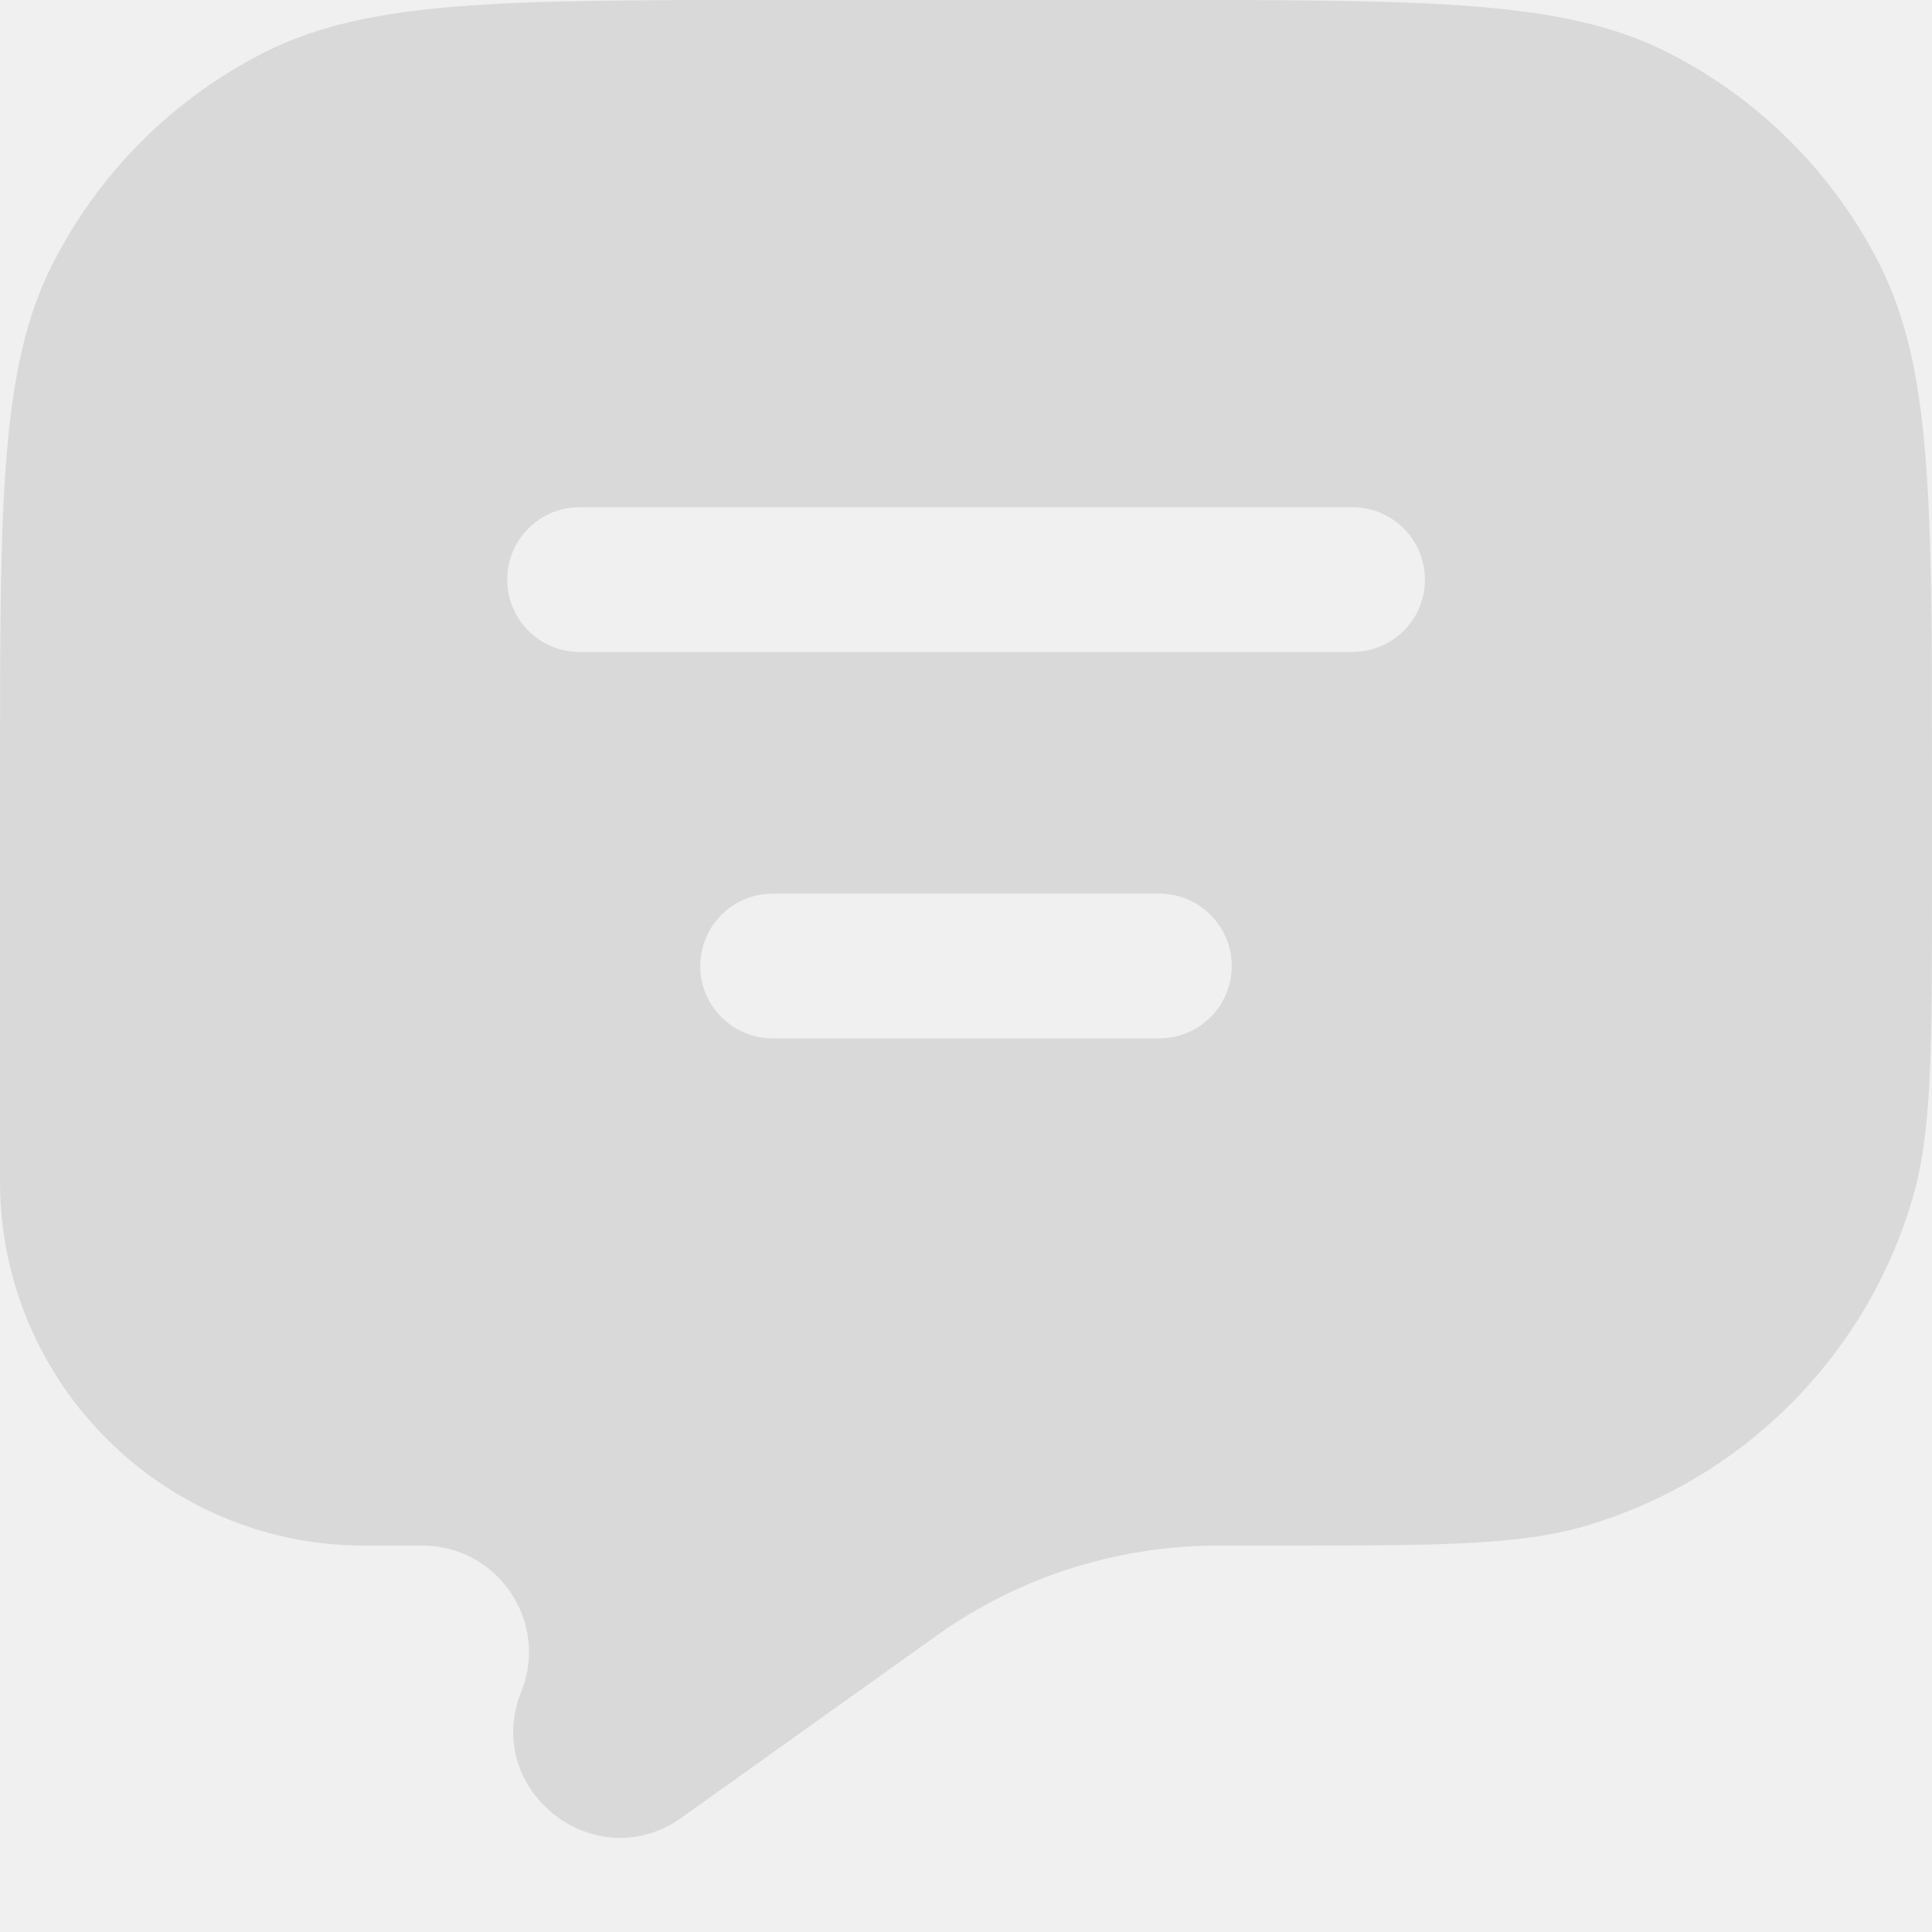
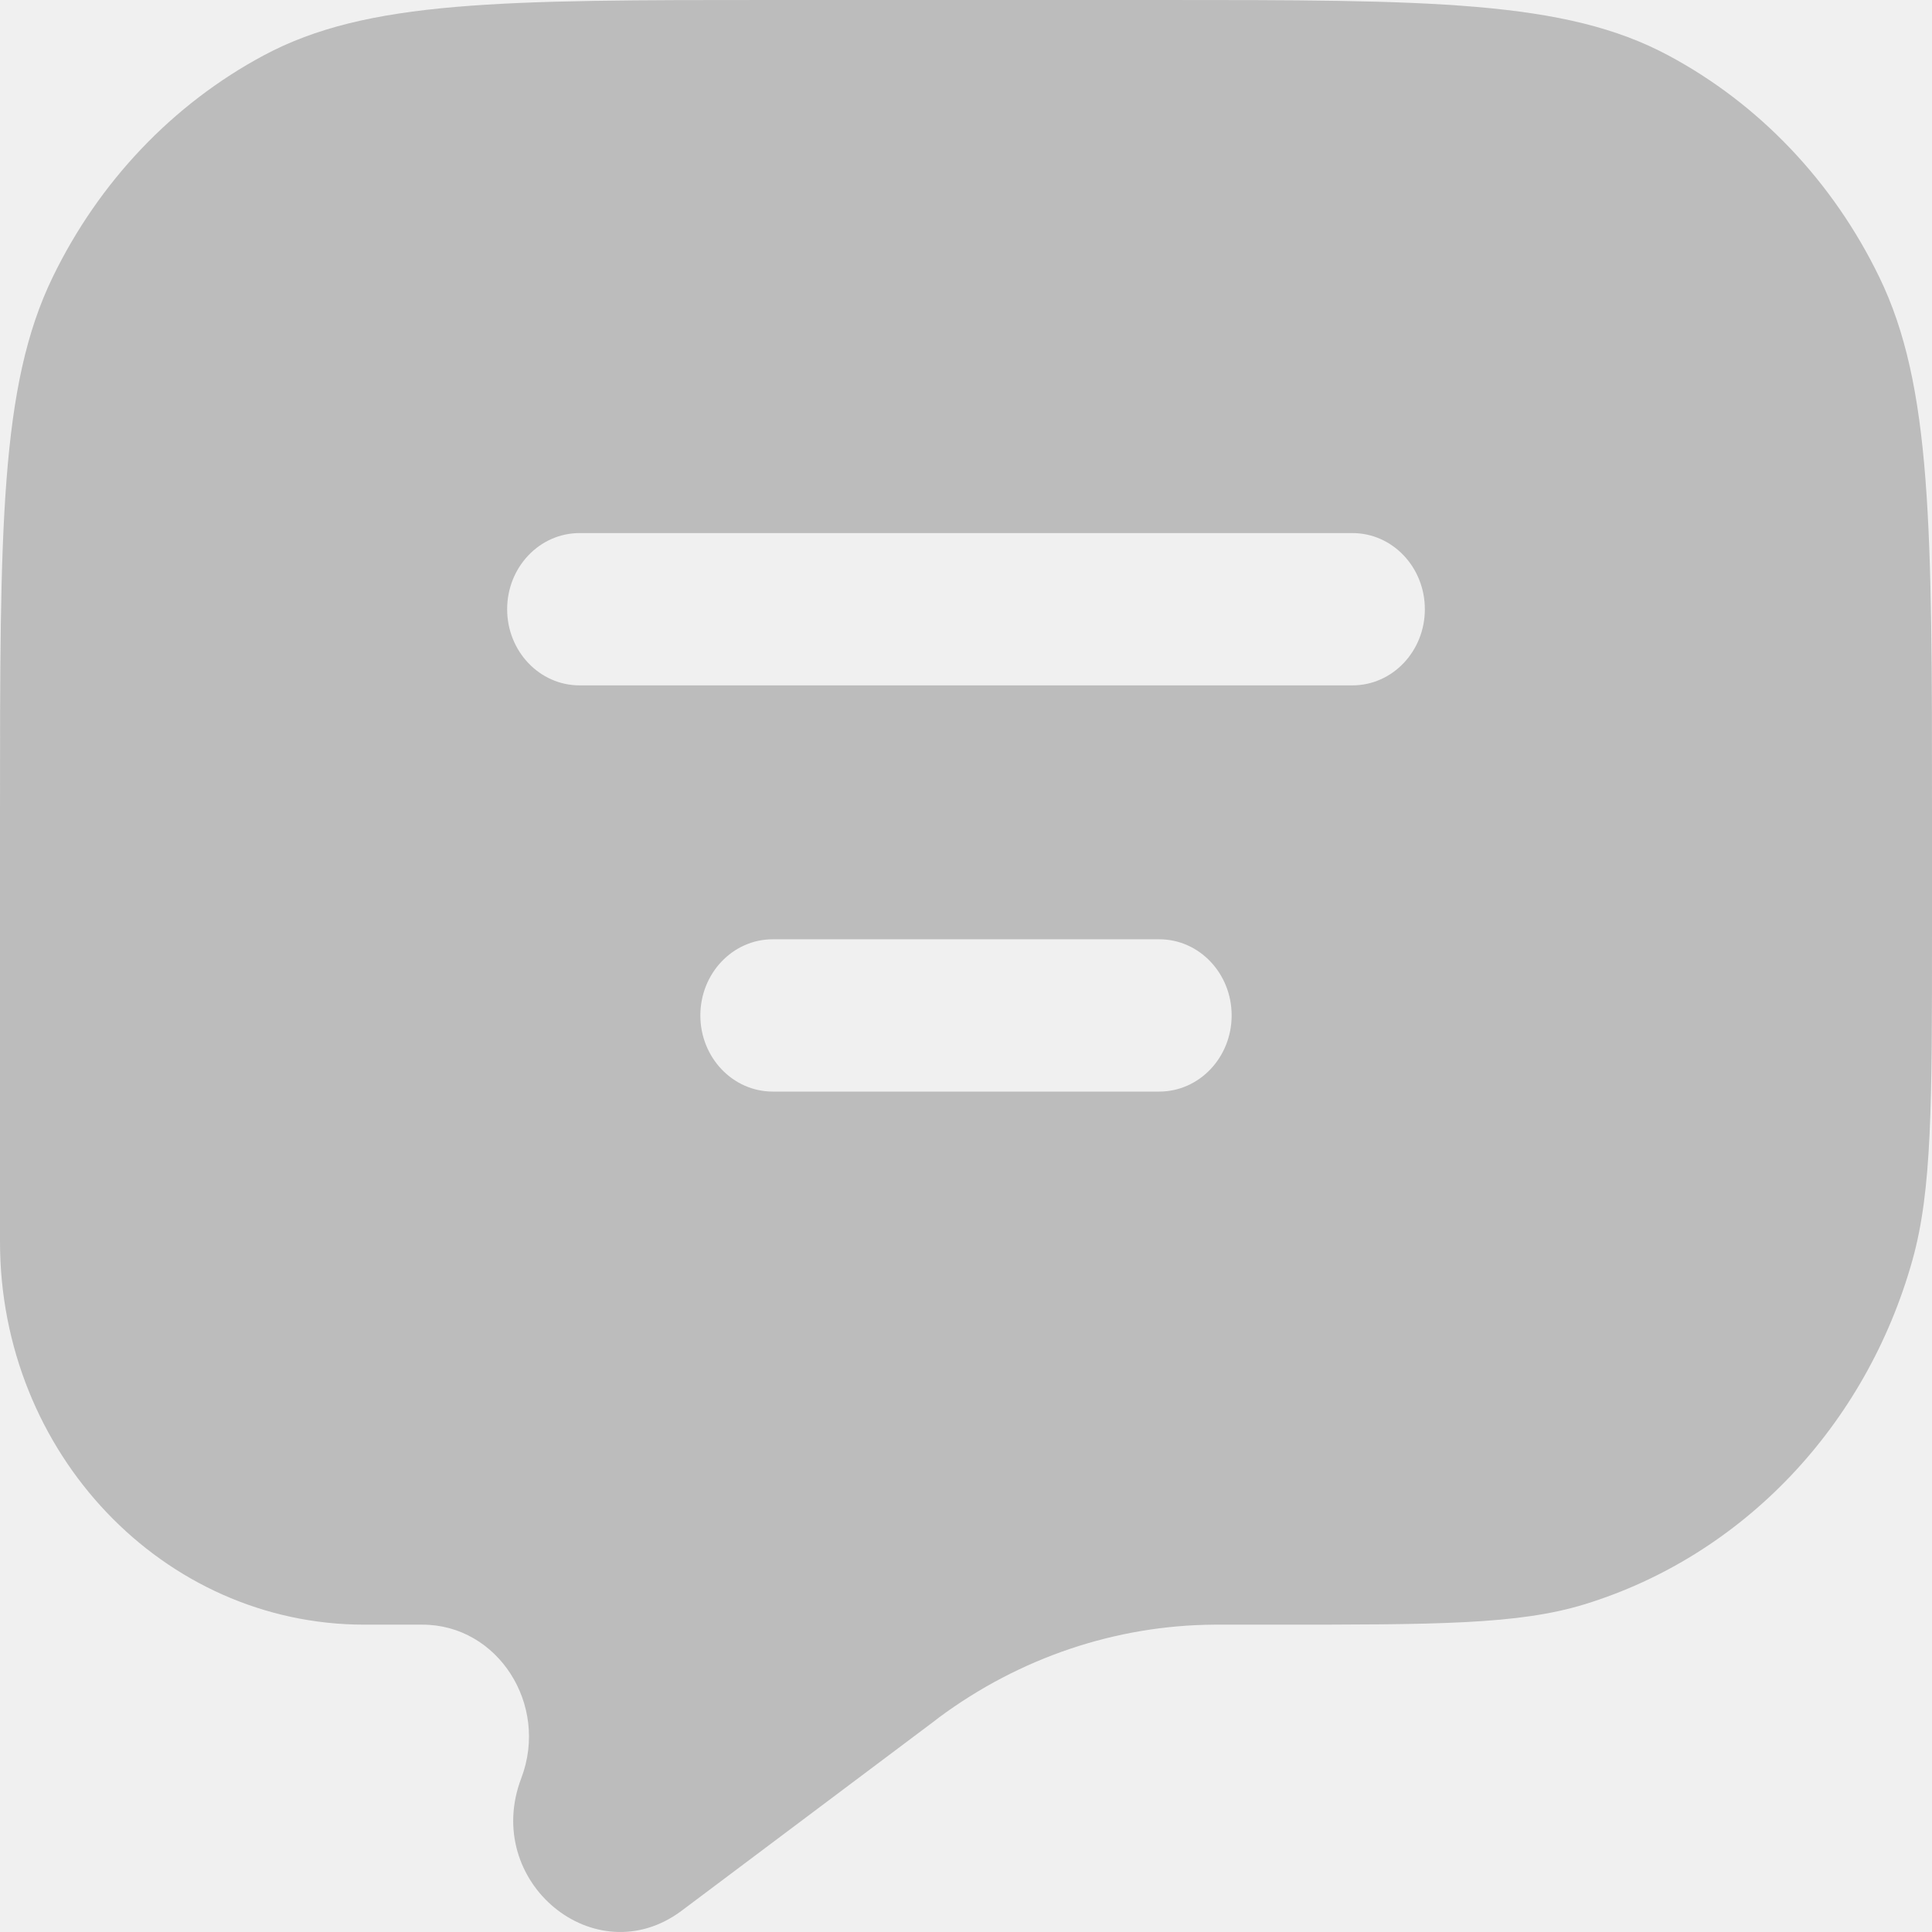
- <svg xmlns="http://www.w3.org/2000/svg" width="11" height="11" viewBox="0 0 11 11" fill="none">
-   <g clip-path="url(#clip0_895_2871)">
-     <path fill-rule="evenodd" clip-rule="evenodd" d="M10.7 1.502C11 2.09 11 2.86 11 4.4V5.051C11 5.98 11 6.445 10.889 6.824C10.625 7.723 9.923 8.425 9.024 8.689C8.645 8.8 8.18 8.8 7.251 8.8H6.949L6.914 8.8C6.353 8.804 5.806 8.979 5.347 9.302L5.318 9.323L3.882 10.348C3.39 10.7 2.743 10.192 2.968 9.631C3.127 9.233 2.834 8.8 2.405 8.8H2.074C0.929 8.8 0 7.871 0 6.726V4.4C0 2.86 0 2.09 0.3 1.502C0.563 0.984 0.984 0.563 1.502 0.3C2.09 0 2.86 0 4.4 0H6.6C8.14 0 8.91 0 9.498 0.3C10.016 0.563 10.437 0.984 10.7 1.502ZM3.3 2.888C3.072 2.888 2.888 3.072 2.888 3.3C2.888 3.528 3.072 3.712 3.3 3.712H7.7C7.928 3.712 8.113 3.528 8.113 3.3C8.113 3.072 7.928 2.888 7.7 2.888H3.3ZM4.4 5.088C4.172 5.088 3.987 5.272 3.987 5.5C3.987 5.728 4.172 5.912 4.4 5.912H6.6C6.828 5.912 7.013 5.728 7.013 5.5C7.013 5.272 6.828 5.088 6.6 5.088H4.4Z" fill="#D9D9D9" />
+ <svg xmlns="http://www.w3.org/2000/svg" width="12" height="12" viewBox="0 0 12 12" fill="none">
+   <g clip-path="url(#clip0_5936_78858)">
+     <path fill-rule="evenodd" clip-rule="evenodd" d="M11.673 1.722C12 2.396 12 3.28 12 5.046V5.793C12 6.858 12 7.391 11.879 7.825C11.591 8.856 10.825 9.662 9.844 9.964C9.431 10.091 8.924 10.091 7.911 10.091H7.581L7.542 10.091C6.93 10.095 6.334 10.296 5.833 10.667L5.802 10.691L4.235 11.867C3.698 12.27 2.992 11.688 3.238 11.044C3.411 10.588 3.092 10.091 2.624 10.091H2.263C1.013 10.091 0 9.026 0 7.712V5.046C0 3.28 0 2.396 0.327 1.722C0.615 1.128 1.074 0.646 1.638 0.344C2.28 0 3.12 0 4.8 0H7.2C8.88 0 9.72 0 10.362 0.344C10.927 0.646 11.385 1.128 11.673 1.722ZM3.6 3.311C3.351 3.311 3.15 3.523 3.15 3.784C3.15 4.045 3.351 4.257 3.6 4.257H8.4C8.649 4.257 8.85 4.045 8.85 3.784C8.85 3.523 8.649 3.311 8.4 3.311H3.6ZM4.8 5.834C4.551 5.834 4.35 6.046 4.35 6.307C4.35 6.568 4.551 6.78 4.8 6.78H7.2C7.449 6.78 7.65 6.568 7.65 6.307C7.65 6.046 7.449 5.834 7.2 5.834H4.8Z" fill="#BCBCBC" />
  </g>
  <defs>
-     <clipPath id="clip0_895_2871">
-       <rect width="11" height="11" fill="white" />
+     <clipPath id="clip0_5936_78858">
+       <rect width="12" height="12" fill="white" />
    </clipPath>
  </defs>
</svg>
